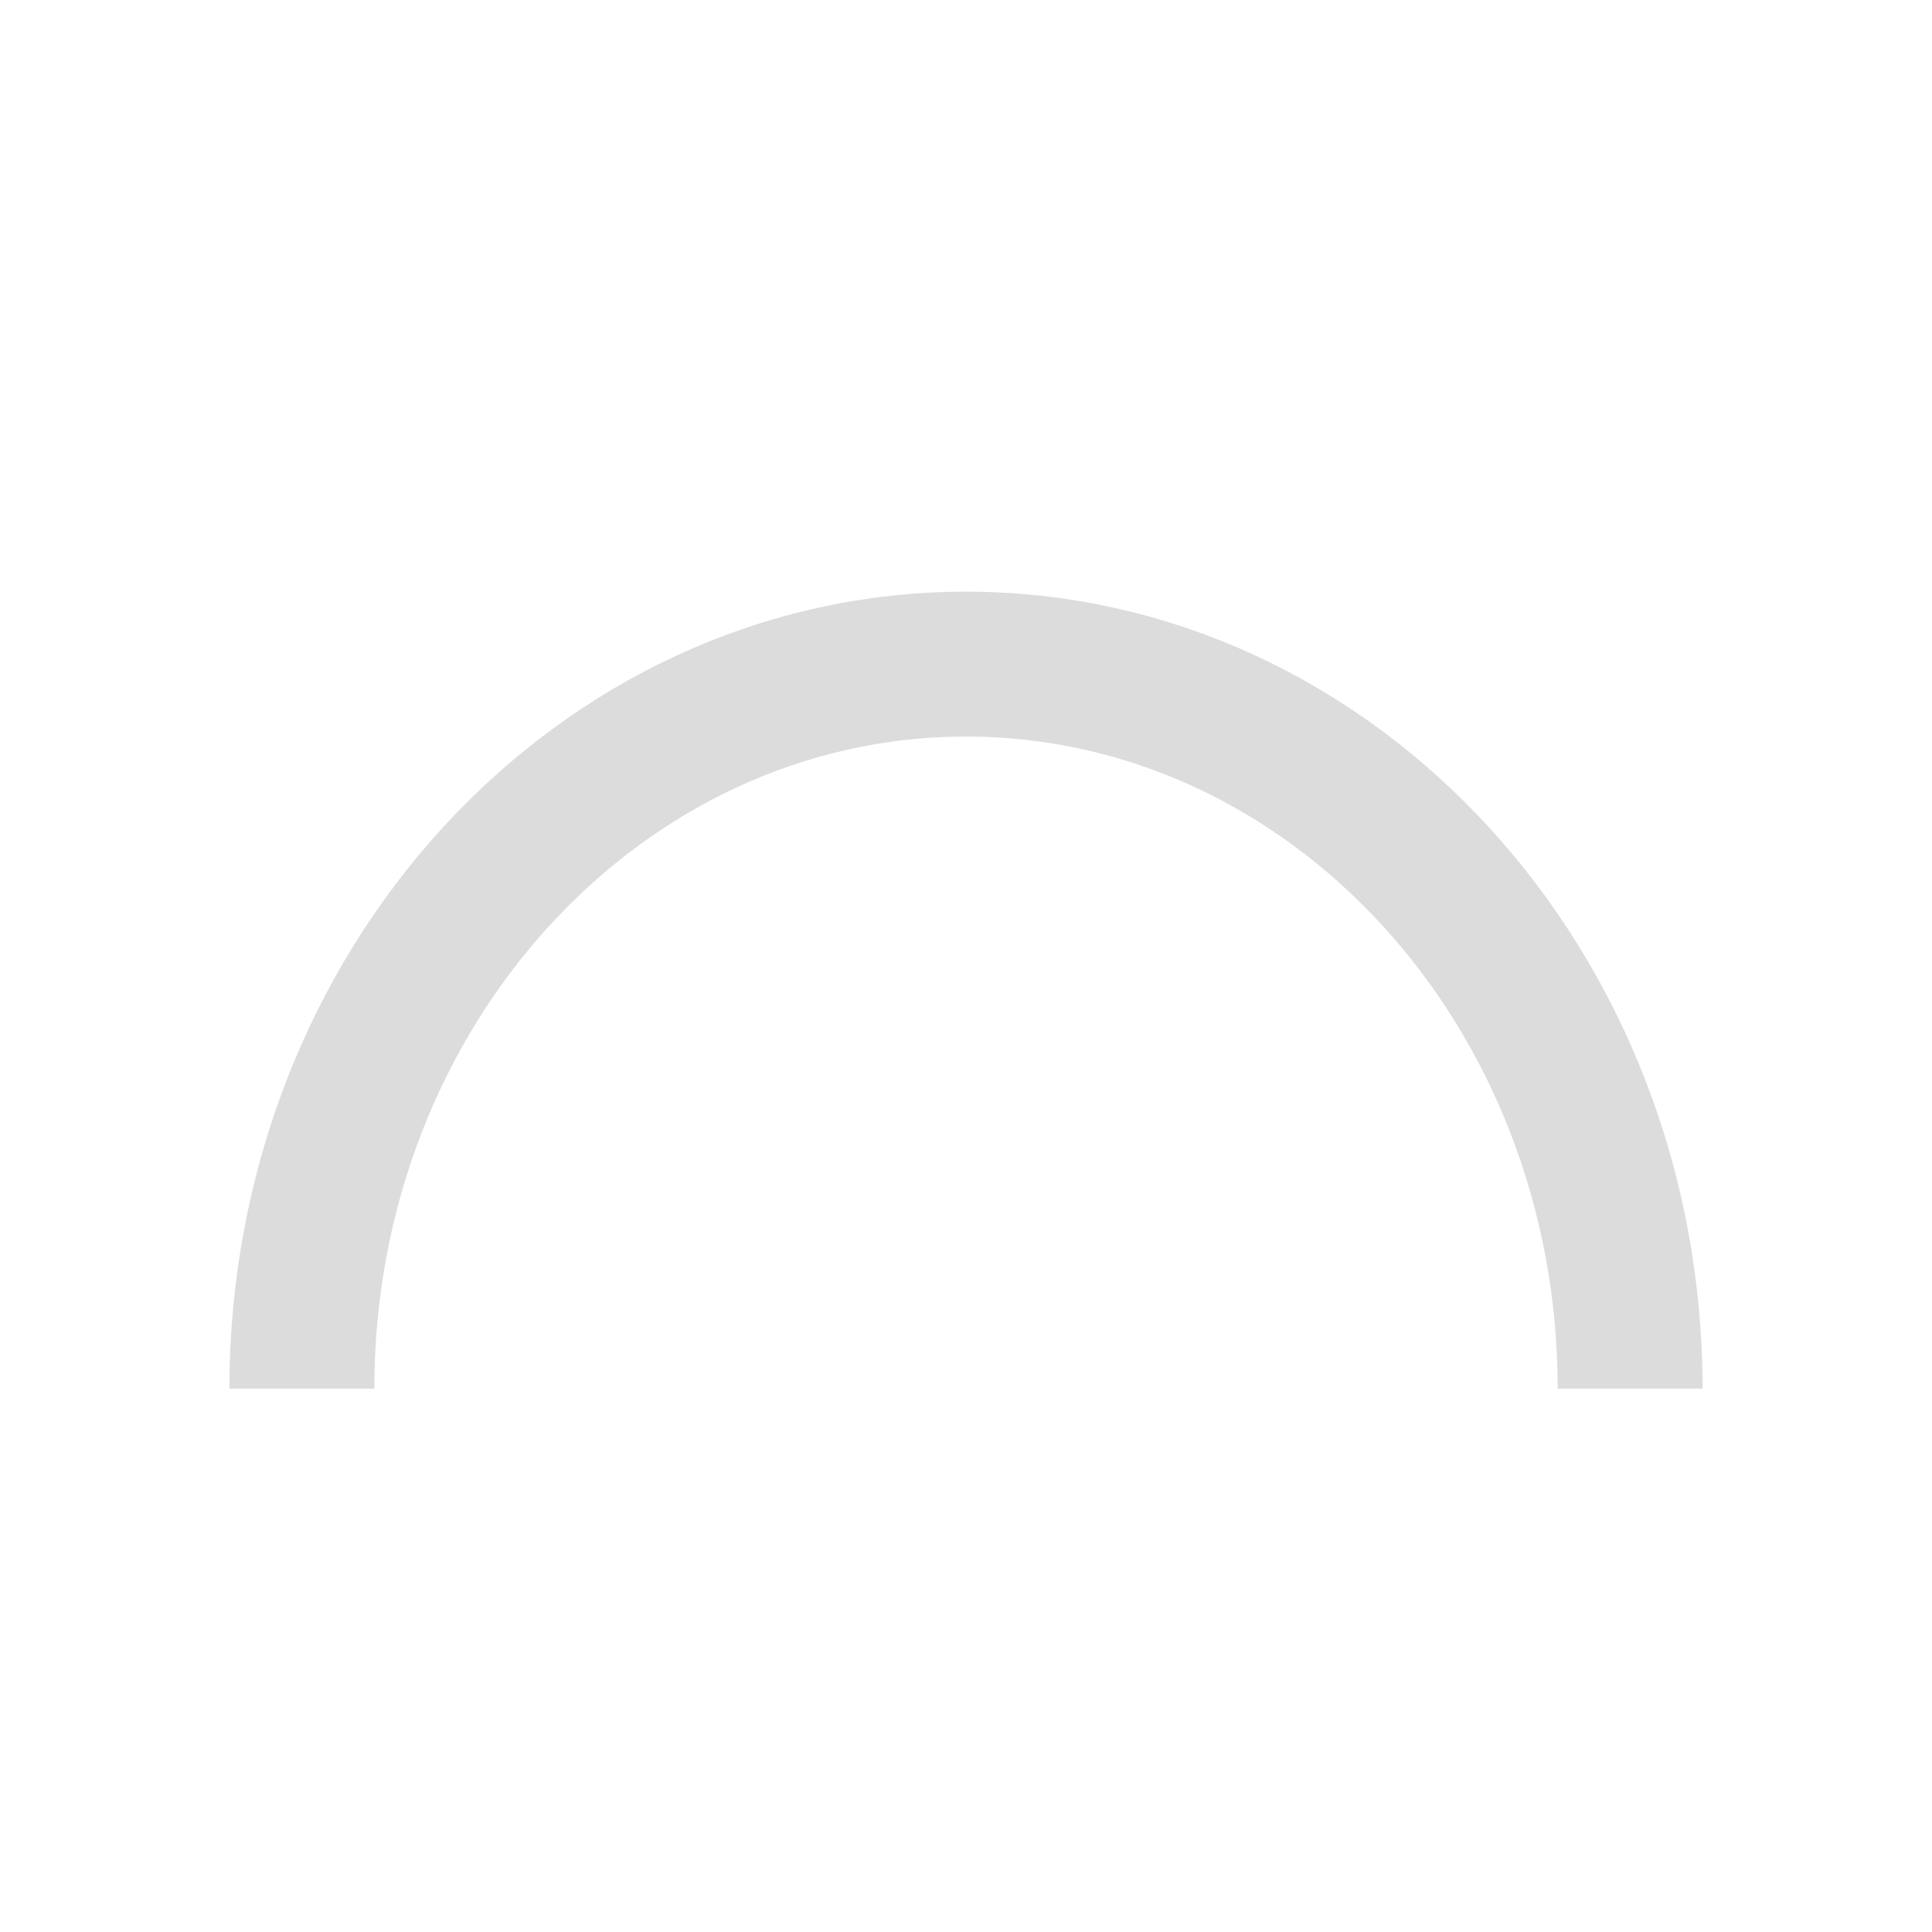
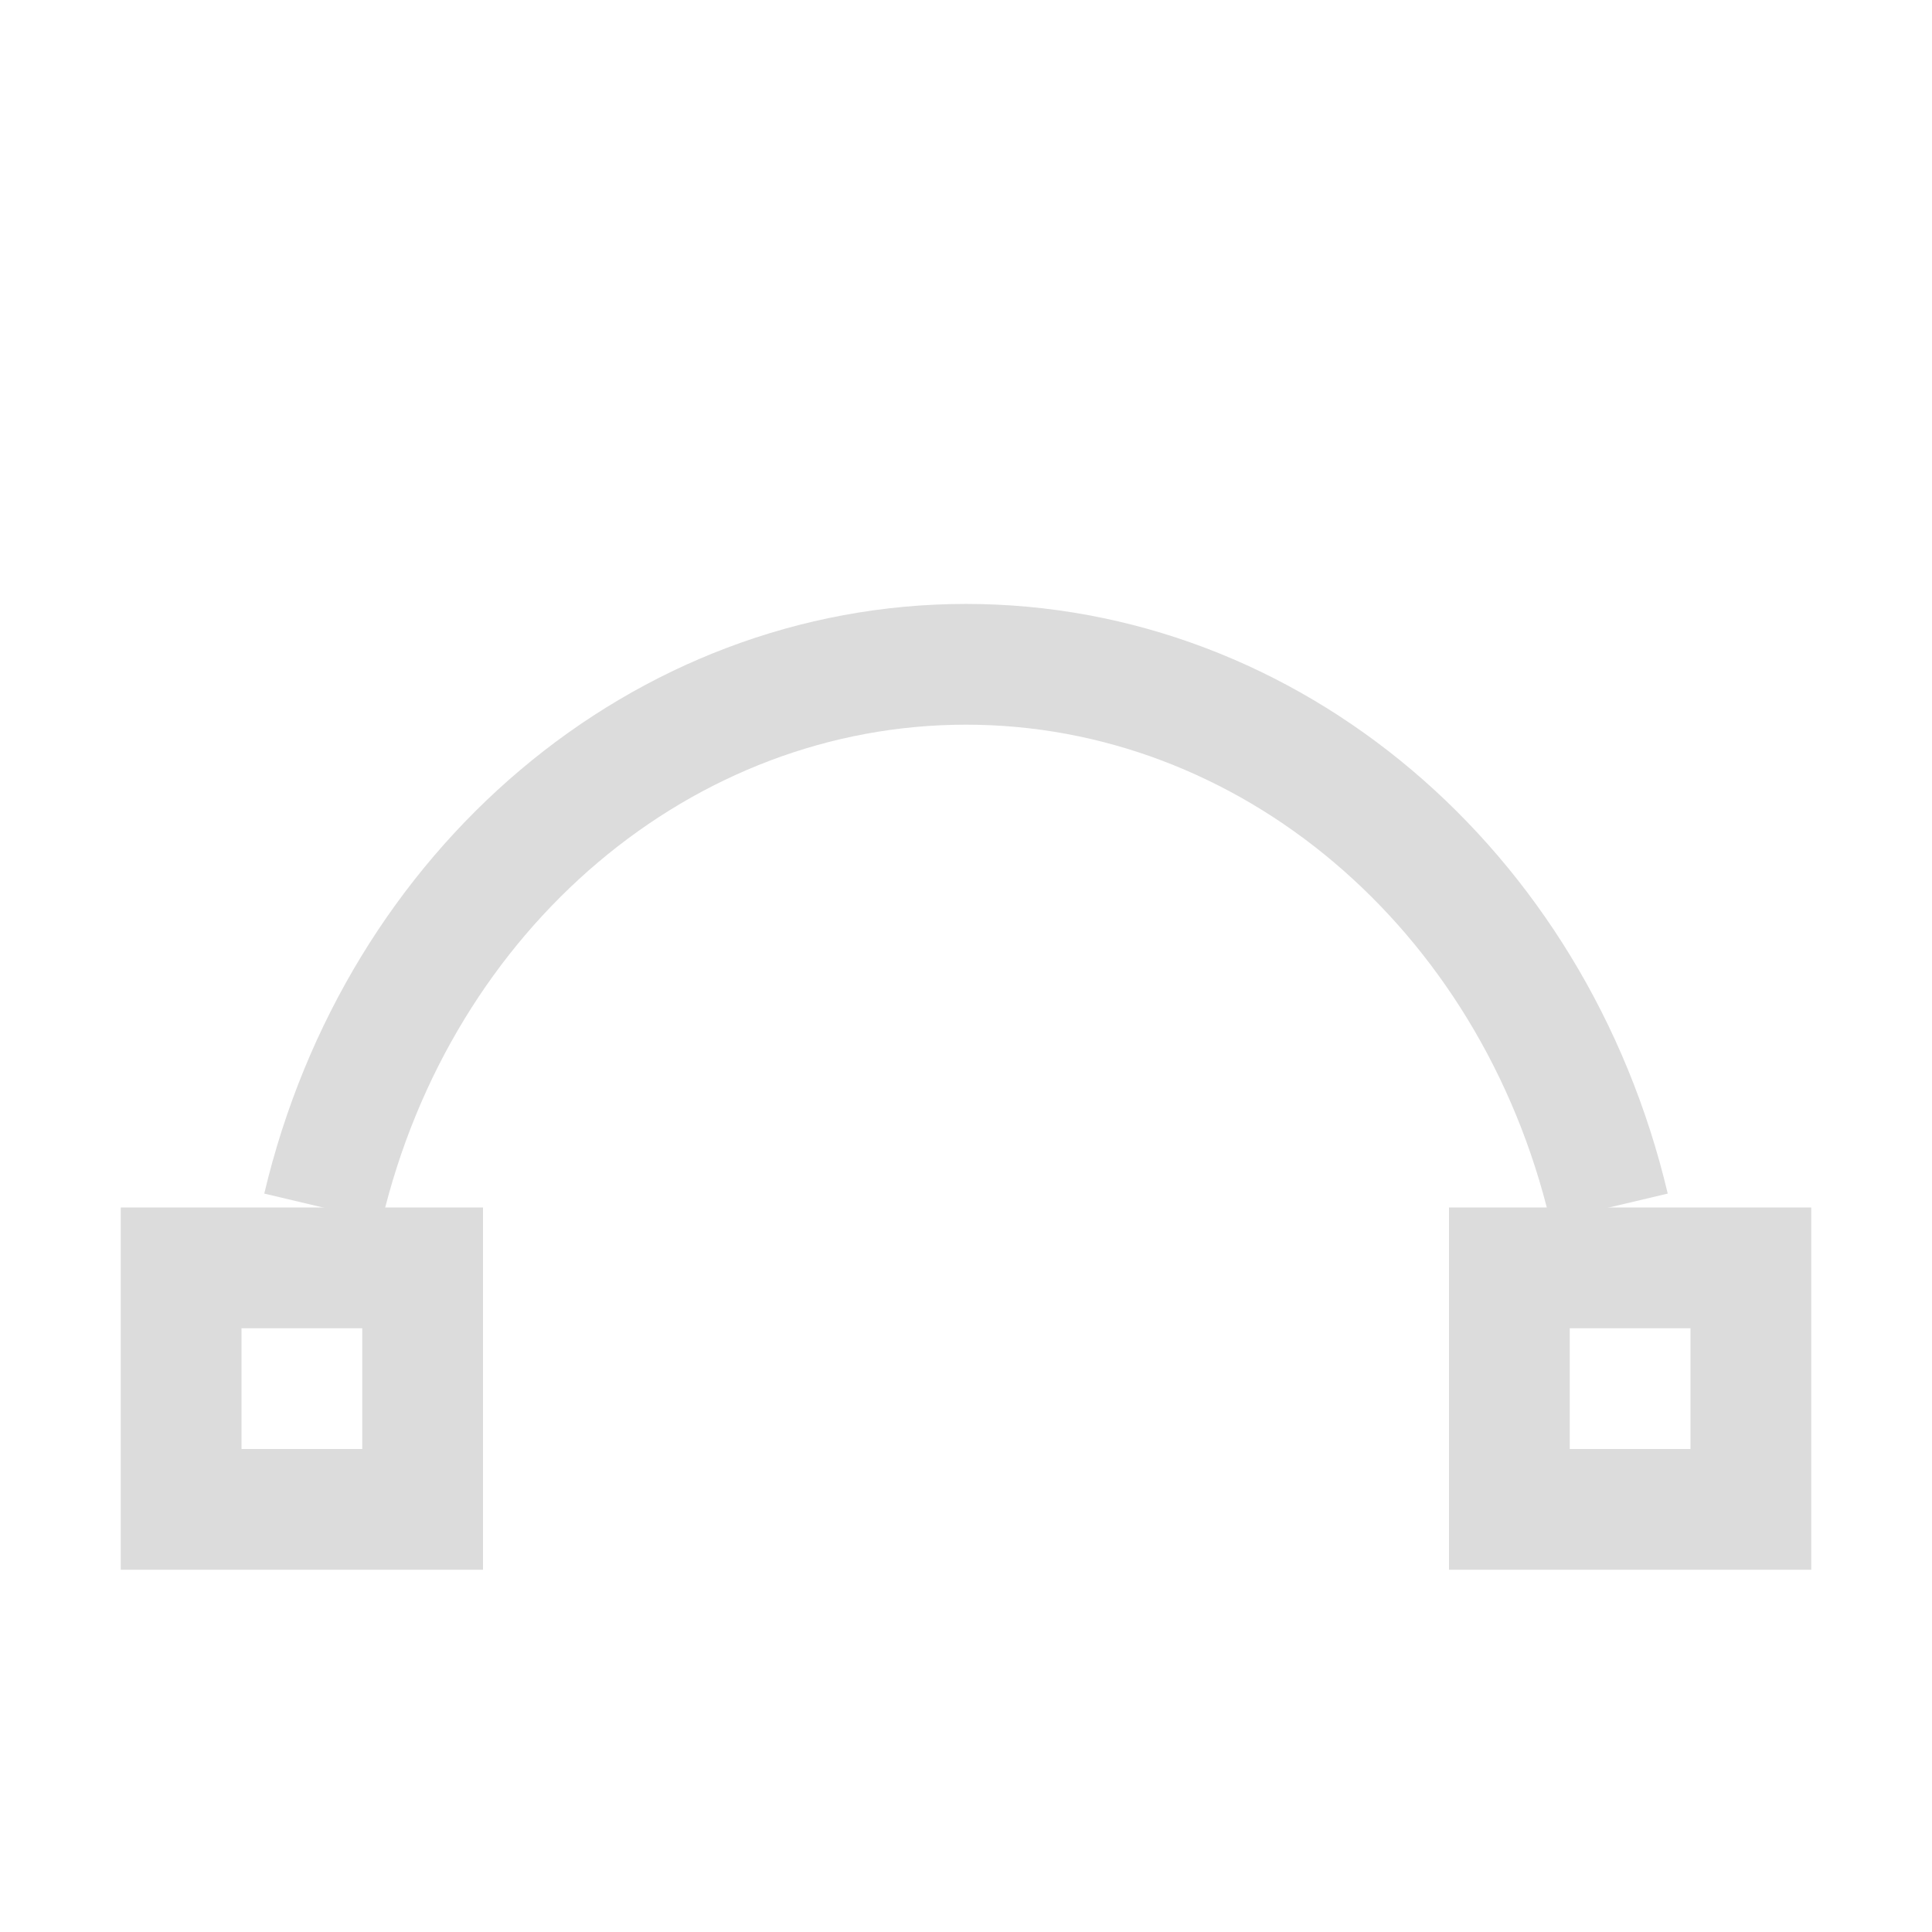
<svg xmlns="http://www.w3.org/2000/svg" viewBox="0 0 16 16">
  <defs>
    <style type="text/css" id="current-color-scheme">
      .ColorScheme-Text { color:#dcdcdc; }
    </style>
  </defs>
-   <path d="M2.5 11.5A5.5 6 0 0 1 13.5 11.5" class="ColorScheme-Text" style="fill:none;stroke:currentColor;stroke-width:1.2;stroke-linecap:butt;stroke-linejoin:round" />
+   <path d="M2.675 10A5.5 6 0 0 1 13.325 10" class="ColorScheme-Text" style="fill:none;stroke:currentColor;stroke-width:1;stroke-linecap:butt;stroke-linejoin:round" />
+   <path d="M1 10H4V13H1ZM2 11V12H3V11Z" class="ColorScheme-Text" style="fill:currentColor" />
+   <path d="M12 10H15V13H12ZM13 11V12H14V11Z" class="ColorScheme-Text" style="fill:currentColor" />
</svg>
